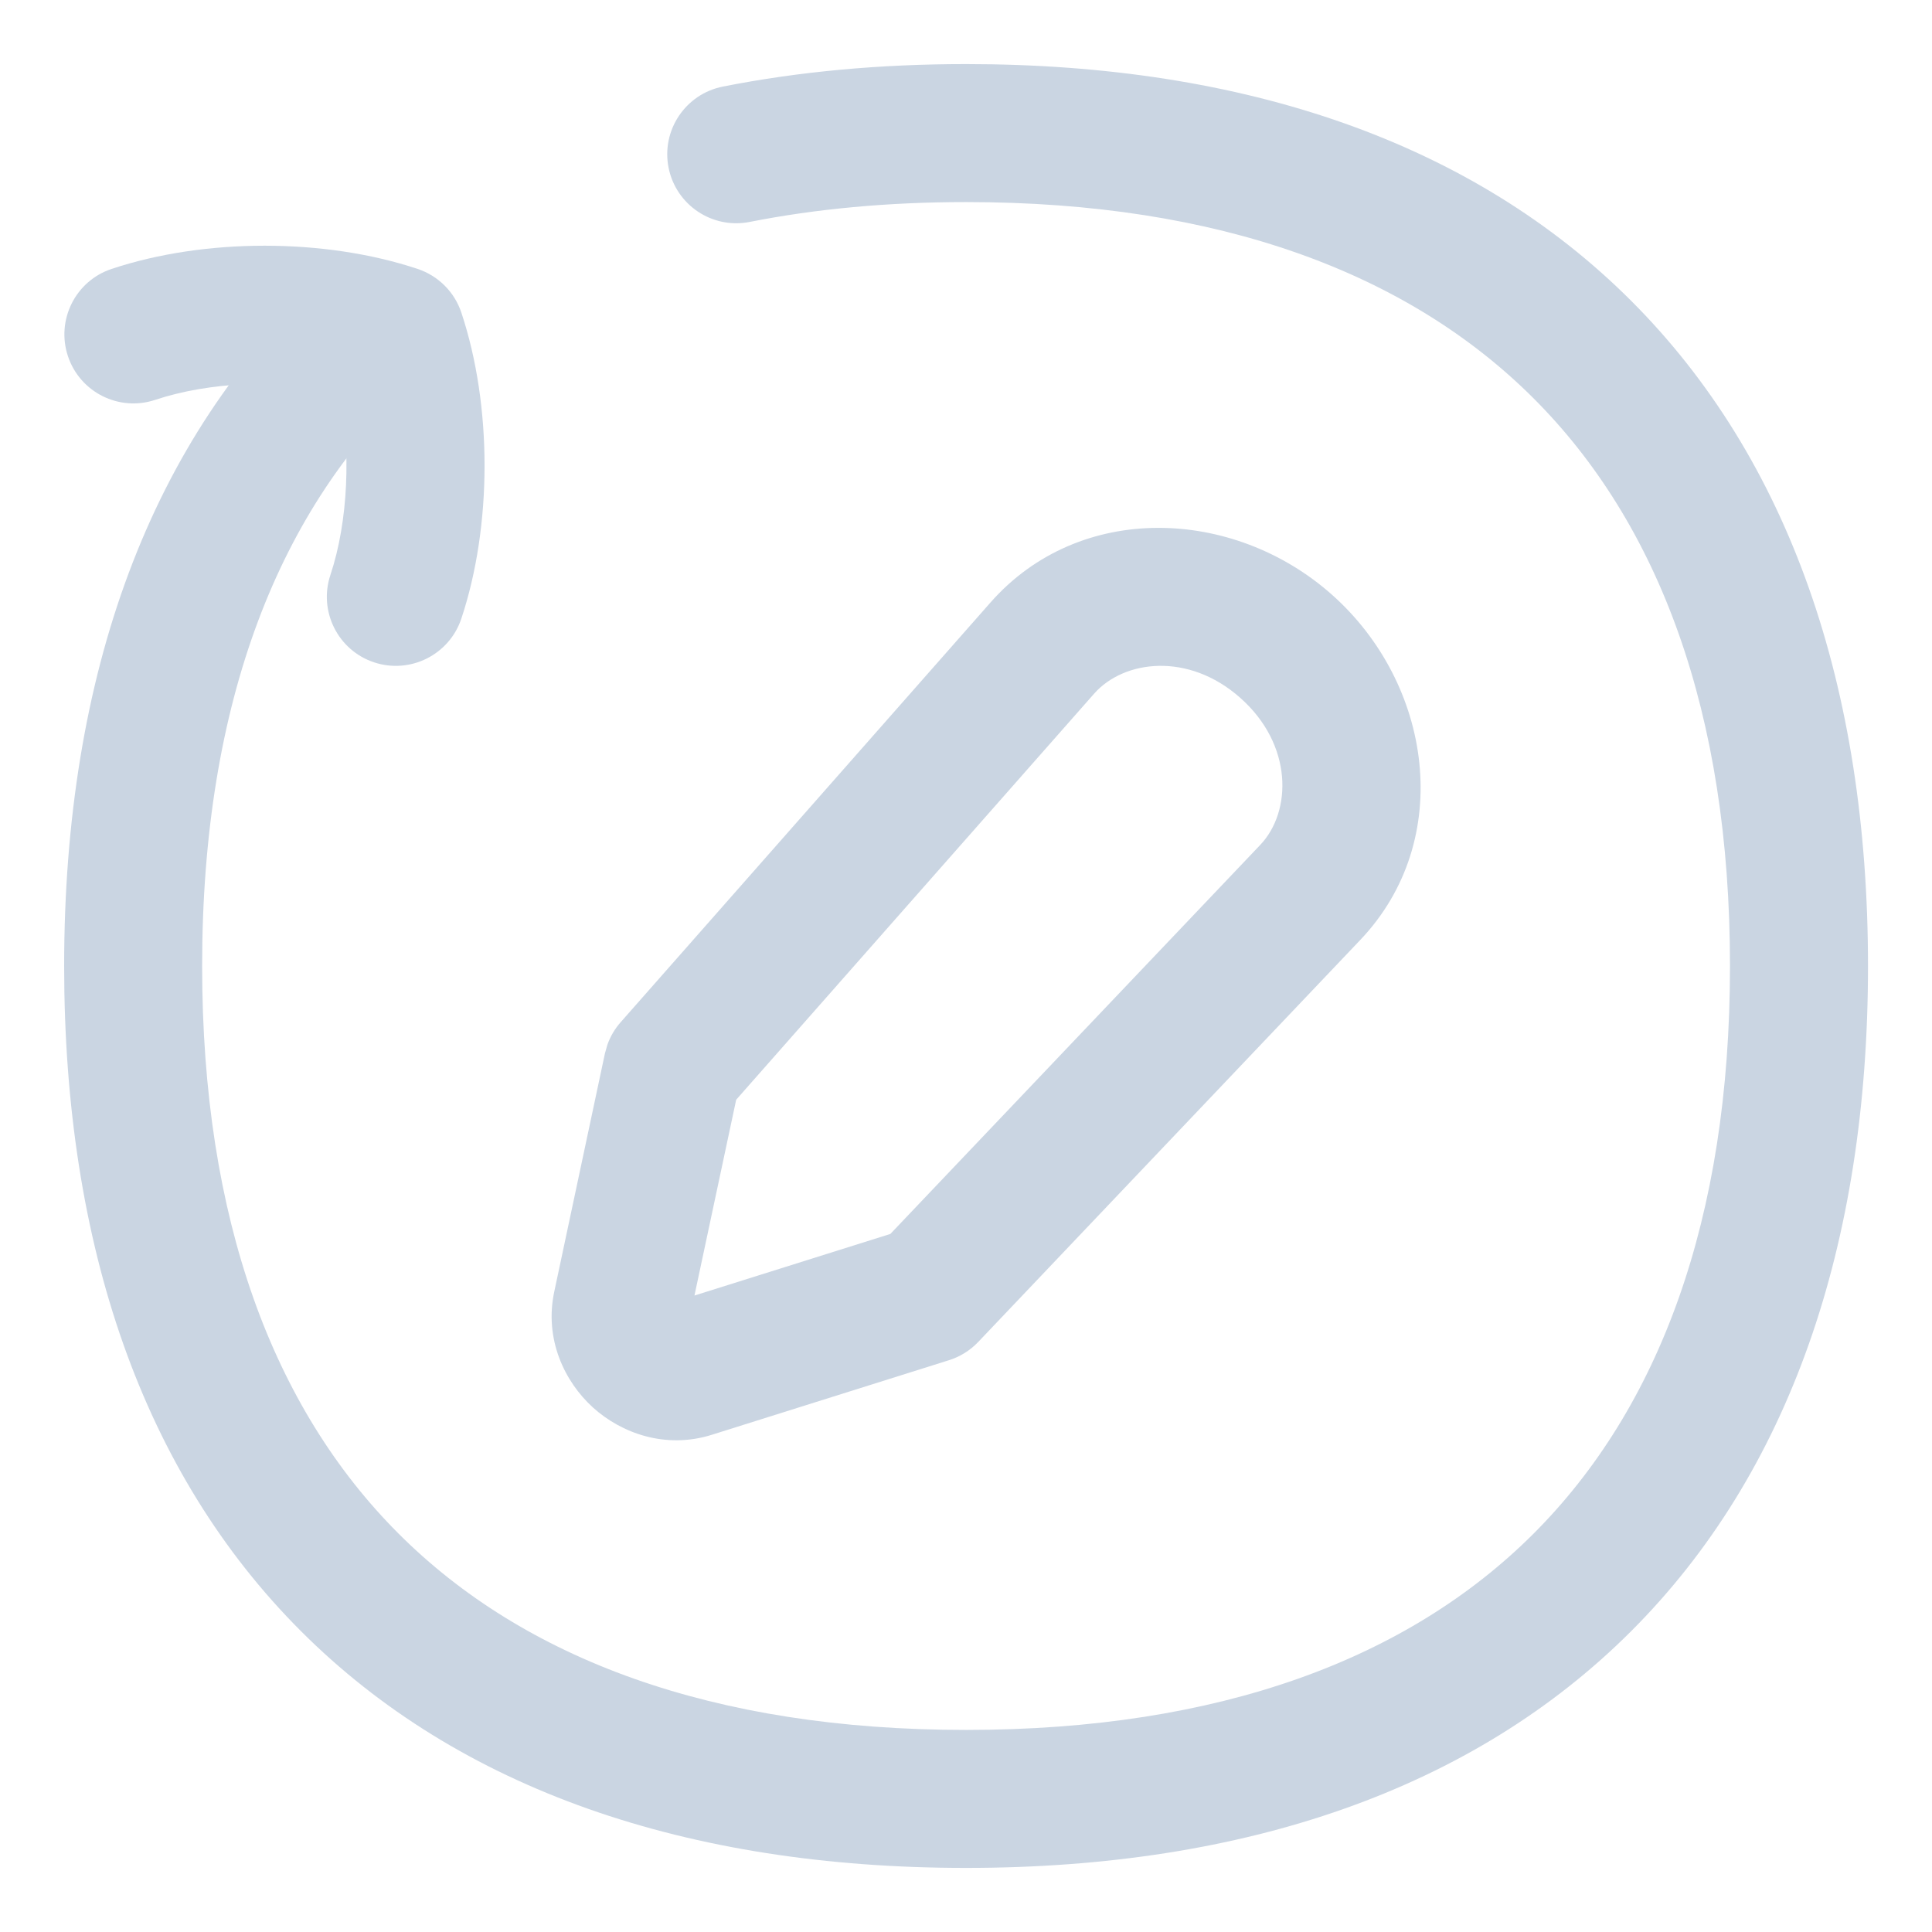
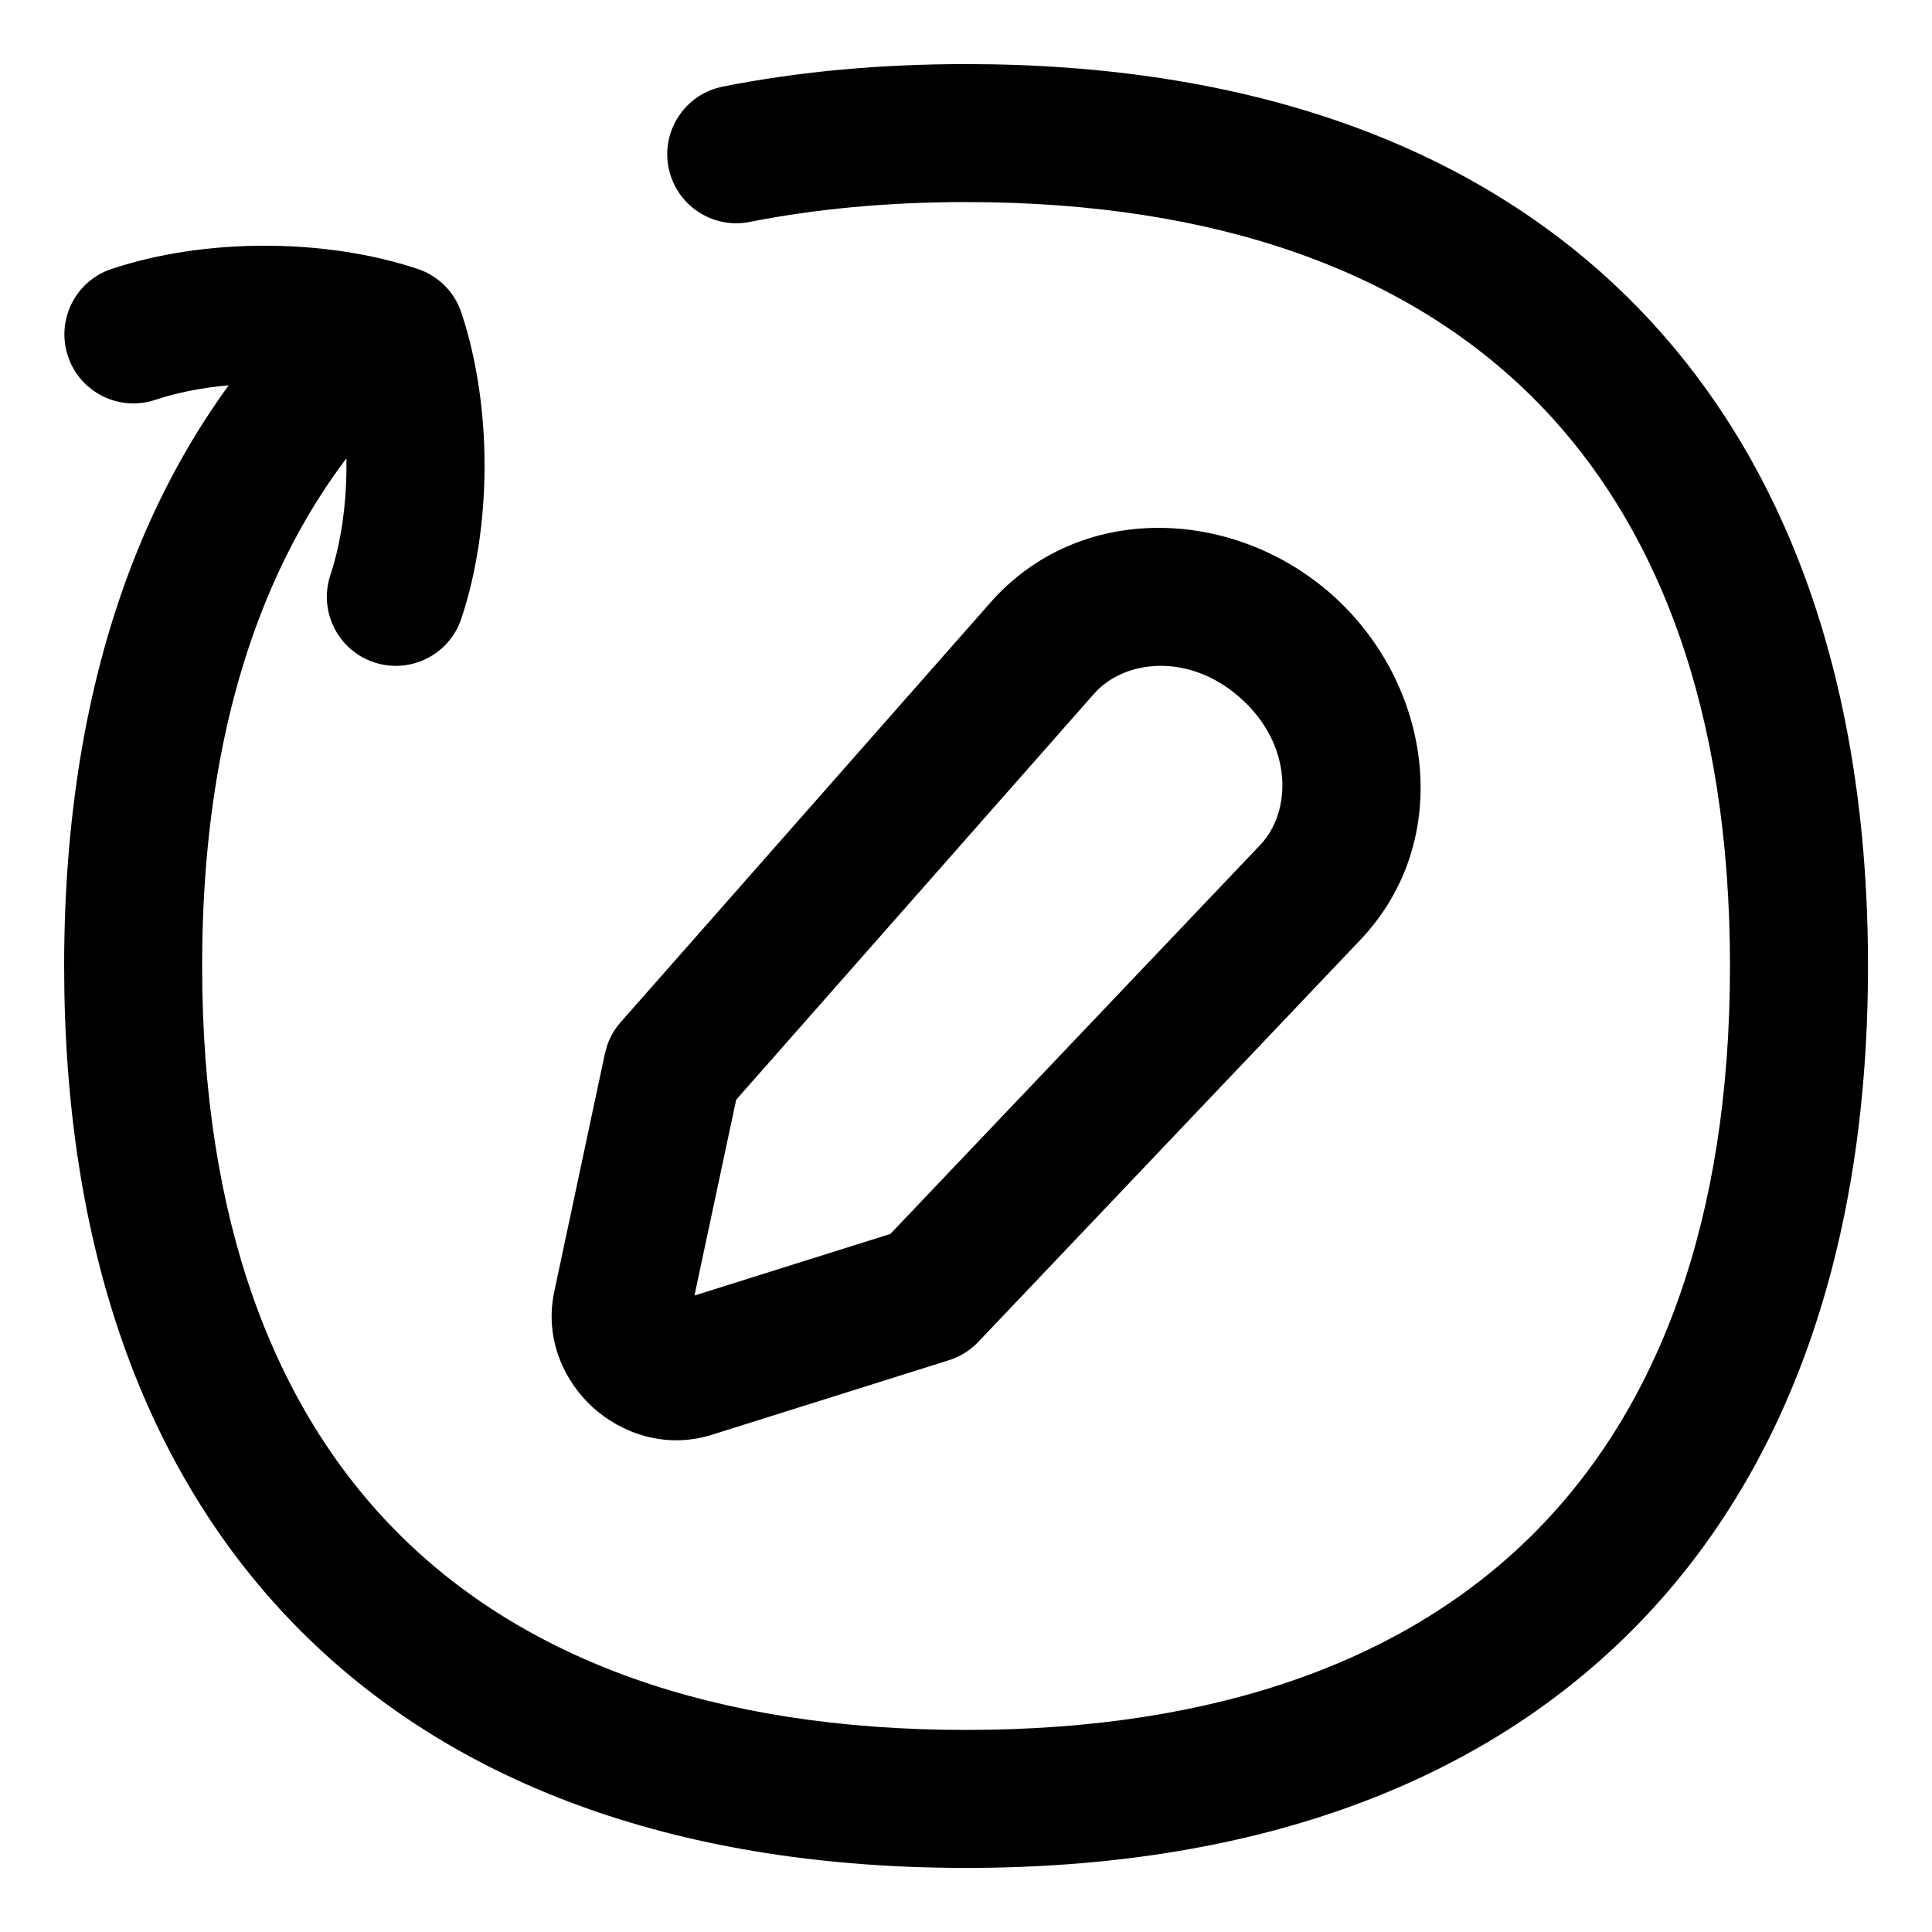
<svg xmlns="http://www.w3.org/2000/svg" width="64" height="64" viewBox="0 0 64 64" fill="none">
-   <path d="M3.695 8.909C6.773 7.883 10.758 7.883 13.836 8.909C14.518 9.136 15.055 9.671 15.282 10.353C16.308 13.43 16.308 17.416 15.282 20.494C14.883 21.691 13.587 22.339 12.389 21.94C11.192 21.541 10.546 20.245 10.945 19.047C11.537 17.269 11.634 14.918 11.242 12.947C9.27 12.555 6.919 12.653 5.141 13.246C3.944 13.645 2.65 12.997 2.251 11.8C1.852 10.602 2.498 9.308 3.695 8.909Z" fill="#CAD5E2" />
-   <path d="M2.125 32C2.125 22.33 4.978 14.521 10.688 9.277C11.617 8.423 13.064 8.486 13.917 9.415C14.771 10.345 14.709 11.791 13.779 12.645C9.269 16.788 6.696 23.215 6.696 32C6.696 40.408 9.055 46.655 13.201 50.801C17.347 54.948 23.594 57.306 32.002 57.306C40.411 57.306 46.657 54.948 50.804 50.801C54.95 46.655 57.308 40.408 57.308 32C57.308 23.591 54.95 17.345 50.804 13.198C46.657 9.052 40.411 6.694 32.002 6.694C29.41 6.694 27.018 6.92 24.833 7.352C23.595 7.597 22.392 6.791 22.147 5.553C21.902 4.315 22.708 3.113 23.946 2.868C26.457 2.371 29.147 2.123 32.002 2.123C41.252 2.123 48.801 4.732 54.036 9.966C59.27 15.201 61.879 22.75 61.88 32C61.88 41.25 59.27 48.799 54.036 54.033C48.801 59.268 41.252 61.877 32.002 61.877C22.752 61.877 15.203 59.268 9.969 54.033C4.734 48.799 2.125 41.25 2.125 32Z" fill="#CAD5E2" />
-   <path d="M32.813 19.956C35.768 16.604 40.856 16.811 44.11 19.689C47.436 22.631 48.218 27.816 45.061 31.137L32.405 44.454C32.138 44.735 31.803 44.943 31.434 45.059L23.577 47.53C22.047 48.011 20.582 47.477 19.641 46.624C18.701 45.77 18.026 44.362 18.36 42.791L20.039 34.896L20.119 34.613C20.216 34.337 20.366 34.081 20.561 33.861L32.813 19.956ZM41.081 23.113C39.365 21.595 37.23 21.861 36.244 22.979L24.387 36.43L23.005 42.916L29.494 40.876L41.748 27.988C42.795 26.886 42.843 24.671 41.081 23.113Z" fill="#CAD5E2" />
+   <path d="M3.695 8.909C6.773 7.883 10.758 7.883 13.836 8.909C14.518 9.136 15.055 9.671 15.282 10.353C16.308 13.43 16.308 17.416 15.282 20.494C14.883 21.691 13.587 22.339 12.389 21.94C11.192 21.541 10.546 20.245 10.945 19.047C11.537 17.269 11.634 14.918 11.242 12.947C9.27 12.555 6.919 12.653 5.141 13.246C3.944 13.645 2.65 12.997 2.251 11.8C1.852 10.602 2.498 9.308 3.695 8.909Z" fill="currentColor" />
+   <path d="M2.125 32C2.125 22.33 4.978 14.521 10.688 9.277C11.617 8.423 13.064 8.486 13.917 9.415C14.771 10.345 14.709 11.791 13.779 12.645C9.269 16.788 6.696 23.215 6.696 32C6.696 40.408 9.055 46.655 13.201 50.801C17.347 54.948 23.594 57.306 32.002 57.306C40.411 57.306 46.657 54.948 50.804 50.801C54.95 46.655 57.308 40.408 57.308 32C57.308 23.591 54.95 17.345 50.804 13.198C46.657 9.052 40.411 6.694 32.002 6.694C29.41 6.694 27.018 6.92 24.833 7.352C23.595 7.597 22.392 6.791 22.147 5.553C21.902 4.315 22.708 3.113 23.946 2.868C26.457 2.371 29.147 2.123 32.002 2.123C41.252 2.123 48.801 4.732 54.036 9.966C59.27 15.201 61.879 22.75 61.88 32C61.88 41.25 59.27 48.799 54.036 54.033C48.801 59.268 41.252 61.877 32.002 61.877C22.752 61.877 15.203 59.268 9.969 54.033C4.734 48.799 2.125 41.25 2.125 32Z" fill="currentColor" />
+   <path d="M32.813 19.956C35.768 16.604 40.856 16.811 44.11 19.689C47.436 22.631 48.218 27.816 45.061 31.137L32.405 44.454C32.138 44.735 31.803 44.943 31.434 45.059L23.577 47.53C22.047 48.011 20.582 47.477 19.641 46.624C18.701 45.77 18.026 44.362 18.36 42.791L20.039 34.896L20.119 34.613C20.216 34.337 20.366 34.081 20.561 33.861L32.813 19.956ZM41.081 23.113C39.365 21.595 37.23 21.861 36.244 22.979L24.387 36.43L23.005 42.916L29.494 40.876L41.748 27.988C42.795 26.886 42.843 24.671 41.081 23.113Z" fill="currentColor" />
</svg>
